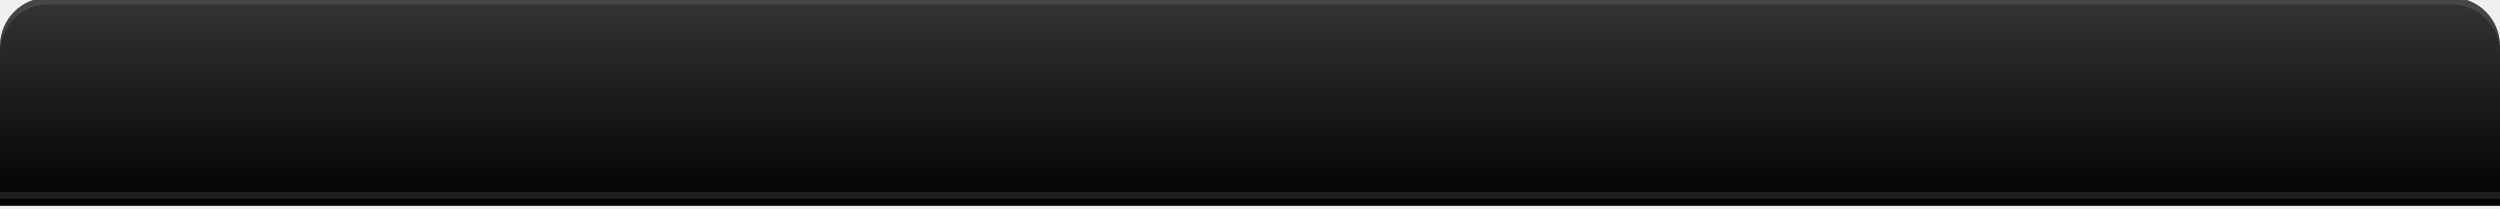
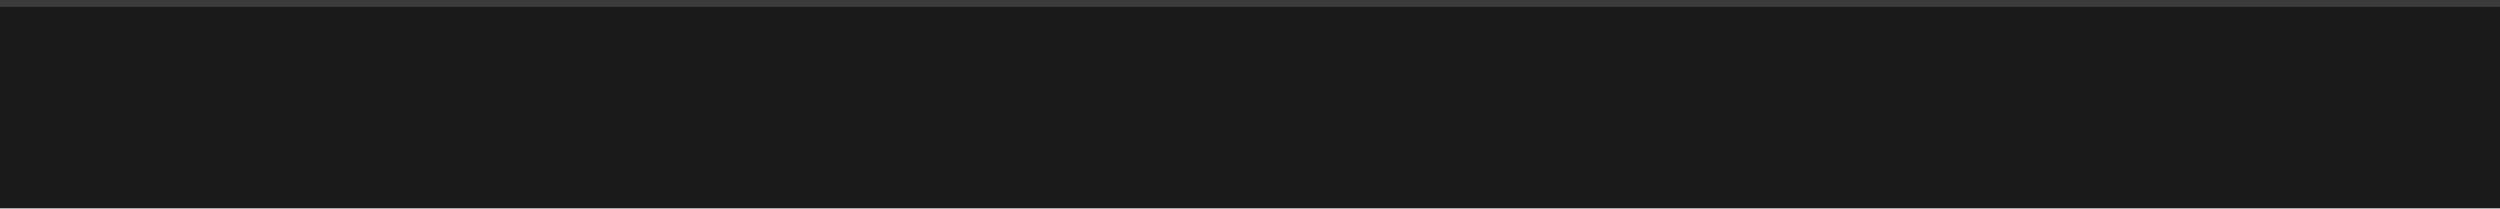
- <svg xmlns="http://www.w3.org/2000/svg" baseProfile="tiny" height="30px" version="1.1" viewBox="0 0.365 360 30" width="360px" x="0px" y="0px">
-   <path d="M360,30H0V7c0-3.866,3.134-7,7-7h346c3.866,0,7,3.134,7,7V30z" />
-   <rect height="1" width="360" y="27" />
-   <rect fill="#FFFFFF" fill-opacity="0.1" height="1" stroke-opacity="0.1" width="360" y="28" />
-   <path d="M360,30H0V7c0-3.866,3.134-7,7-7h346c3.866,0,7,3.134,7,7V30z" fill="url(#SVGID_1_)" fill-opacity="0.2" stroke-opacity="0.2" />
-   <path d="M353,0H7C3.134,0,0,3.134,0,7v1c0-3.866,3.134-7,7-7h346c3.866,0,7,3.134,7,7V7  C360,3.134,356.866,0,353,0z" fill="#FFFFFF" fill-opacity="0.1" stroke-opacity="0.1" />
-   <defs>
-     <linearGradient gradientUnits="userSpaceOnUse" id="SVGID_1_" x1="180" x2="180" y1="0.75" y2="30.968">
-       <stop offset="0" style="stop-color:#FFFFFF" />
-       <stop offset="1" style="stop-color:#FFFFFF;stop-opacity:0" />
-     </linearGradient>
-   </defs>
+ <svg xmlns="http://www.w3.org/2000/svg" baseProfile="tiny" height="30px" version="1.1" viewBox="0 0 360 30" width="360px" x="0px" y="0px">
+   <rect fill="#191919" height="30" width="360" />
+   <rect fill="#FFFFFF" fill-opacity="0.15" height="1" stroke-opacity="0.15" width="360" />
</svg>
